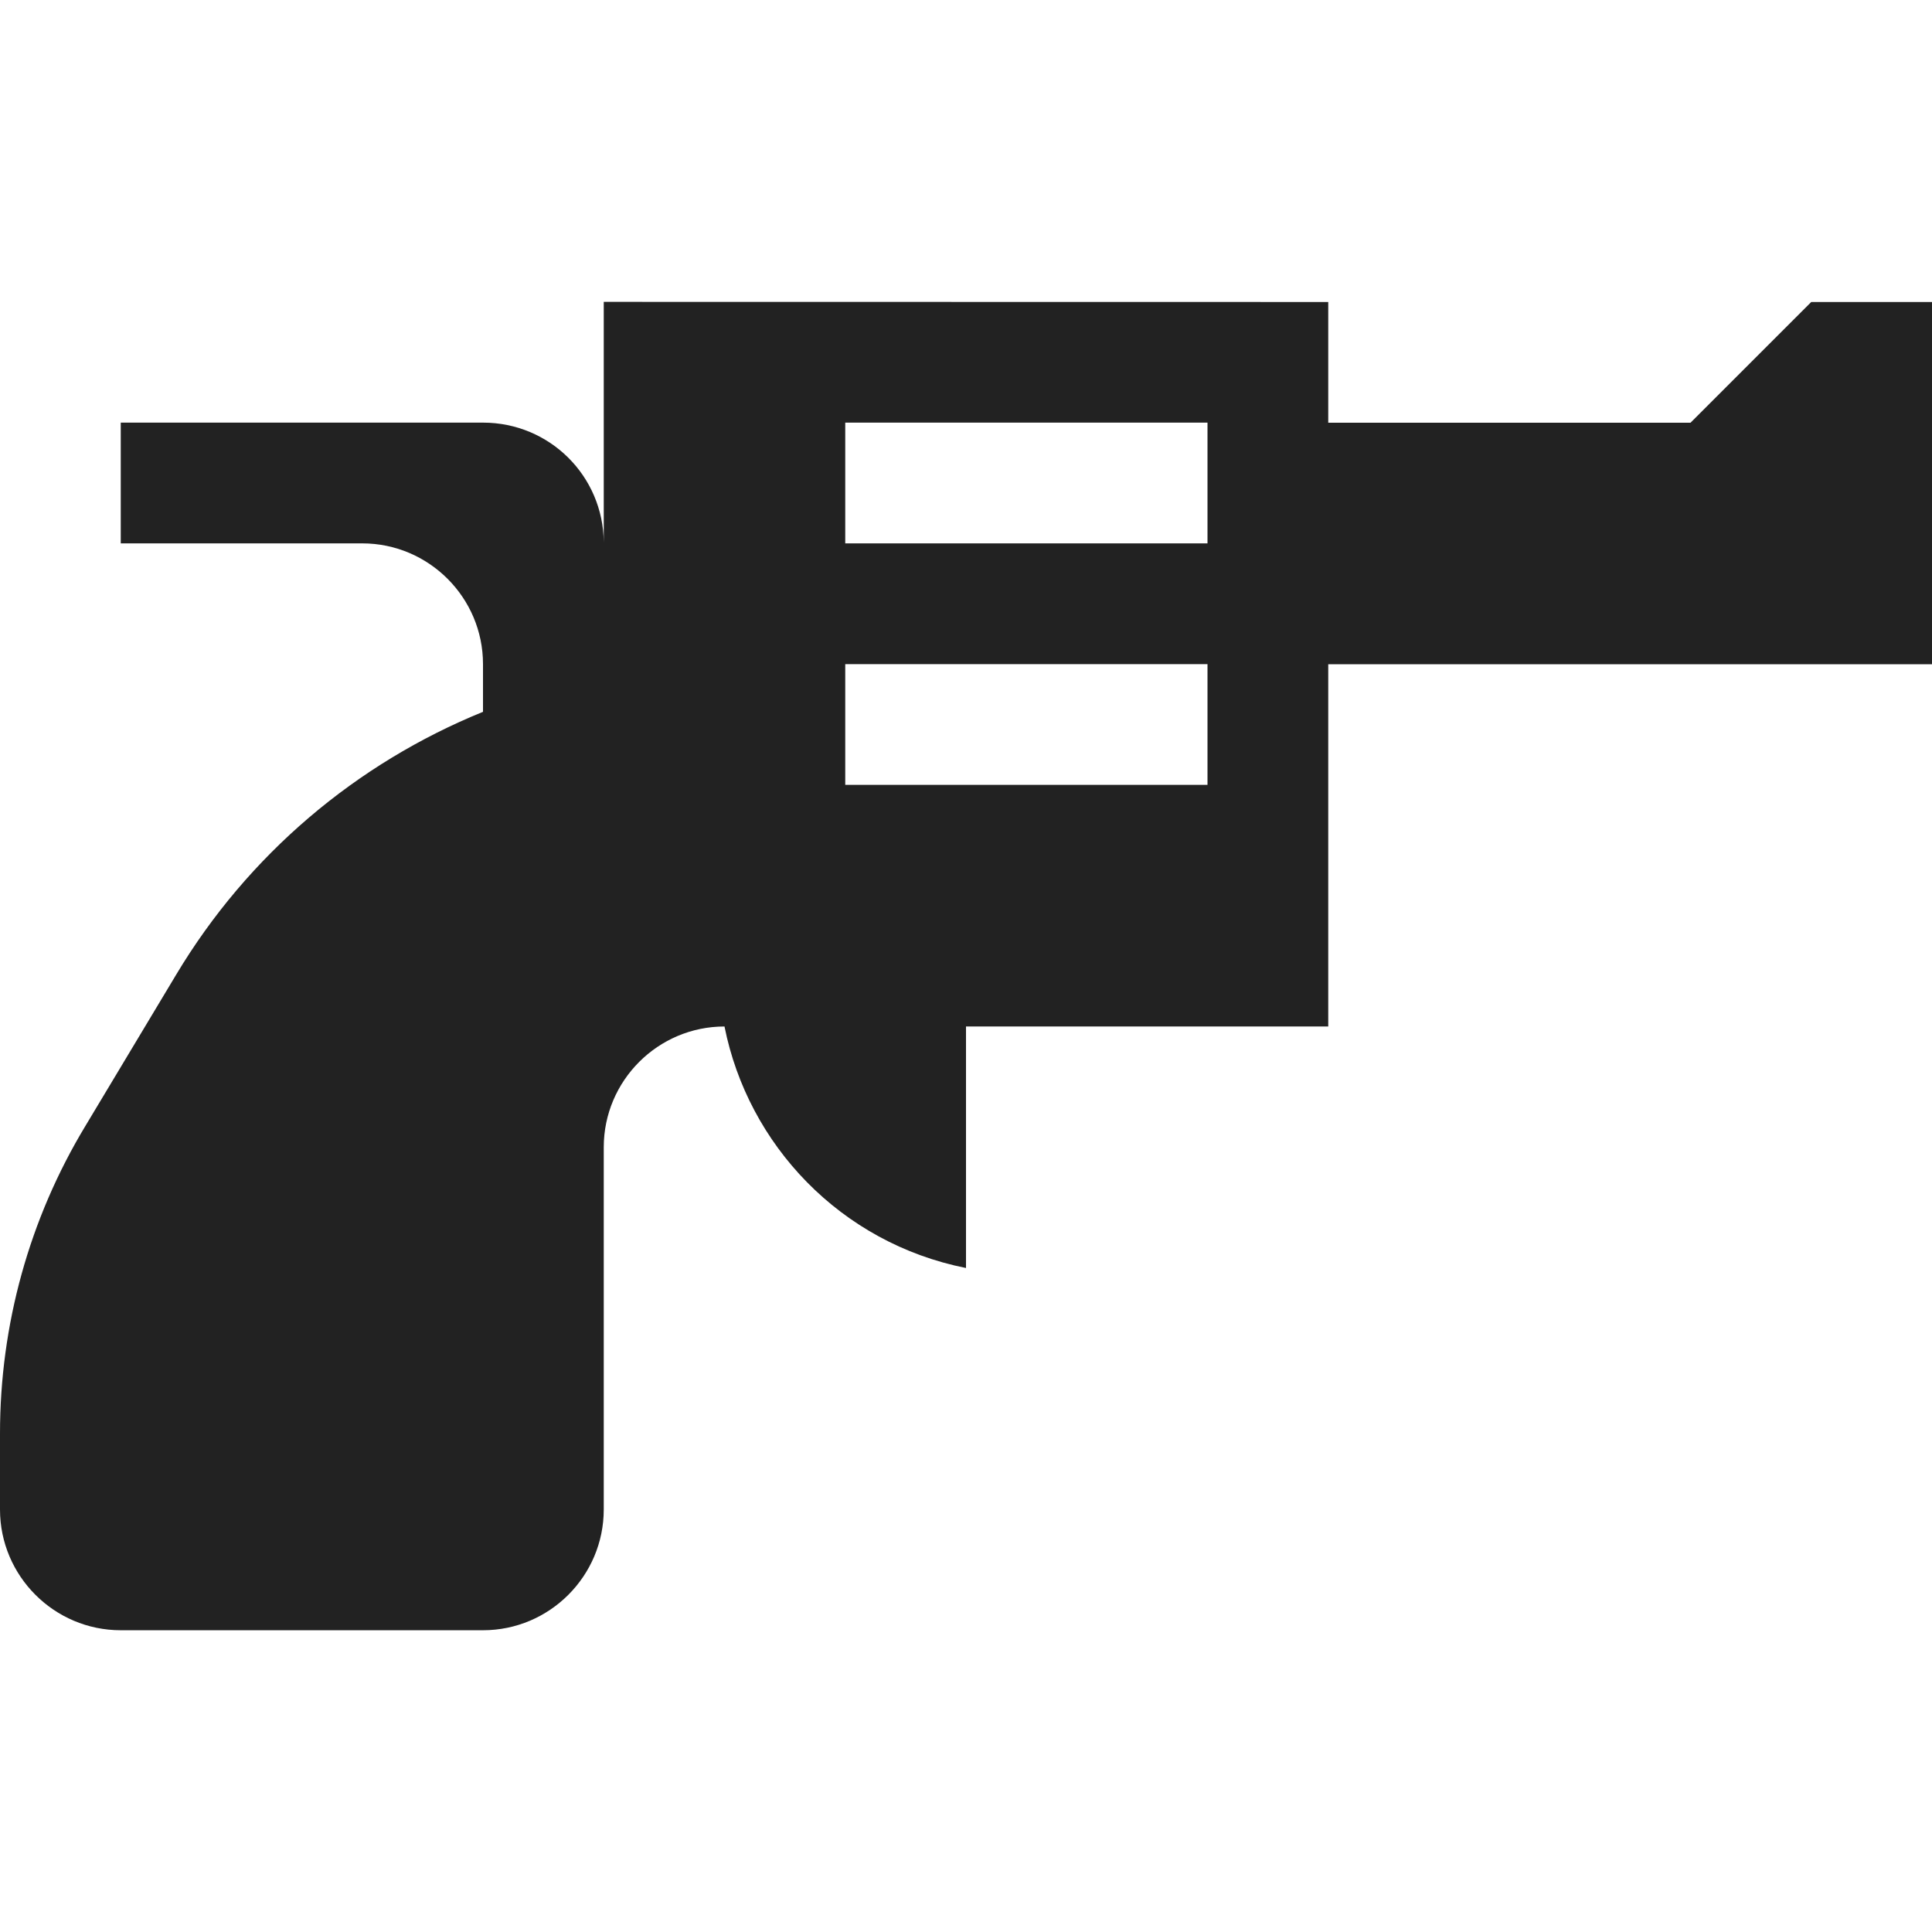
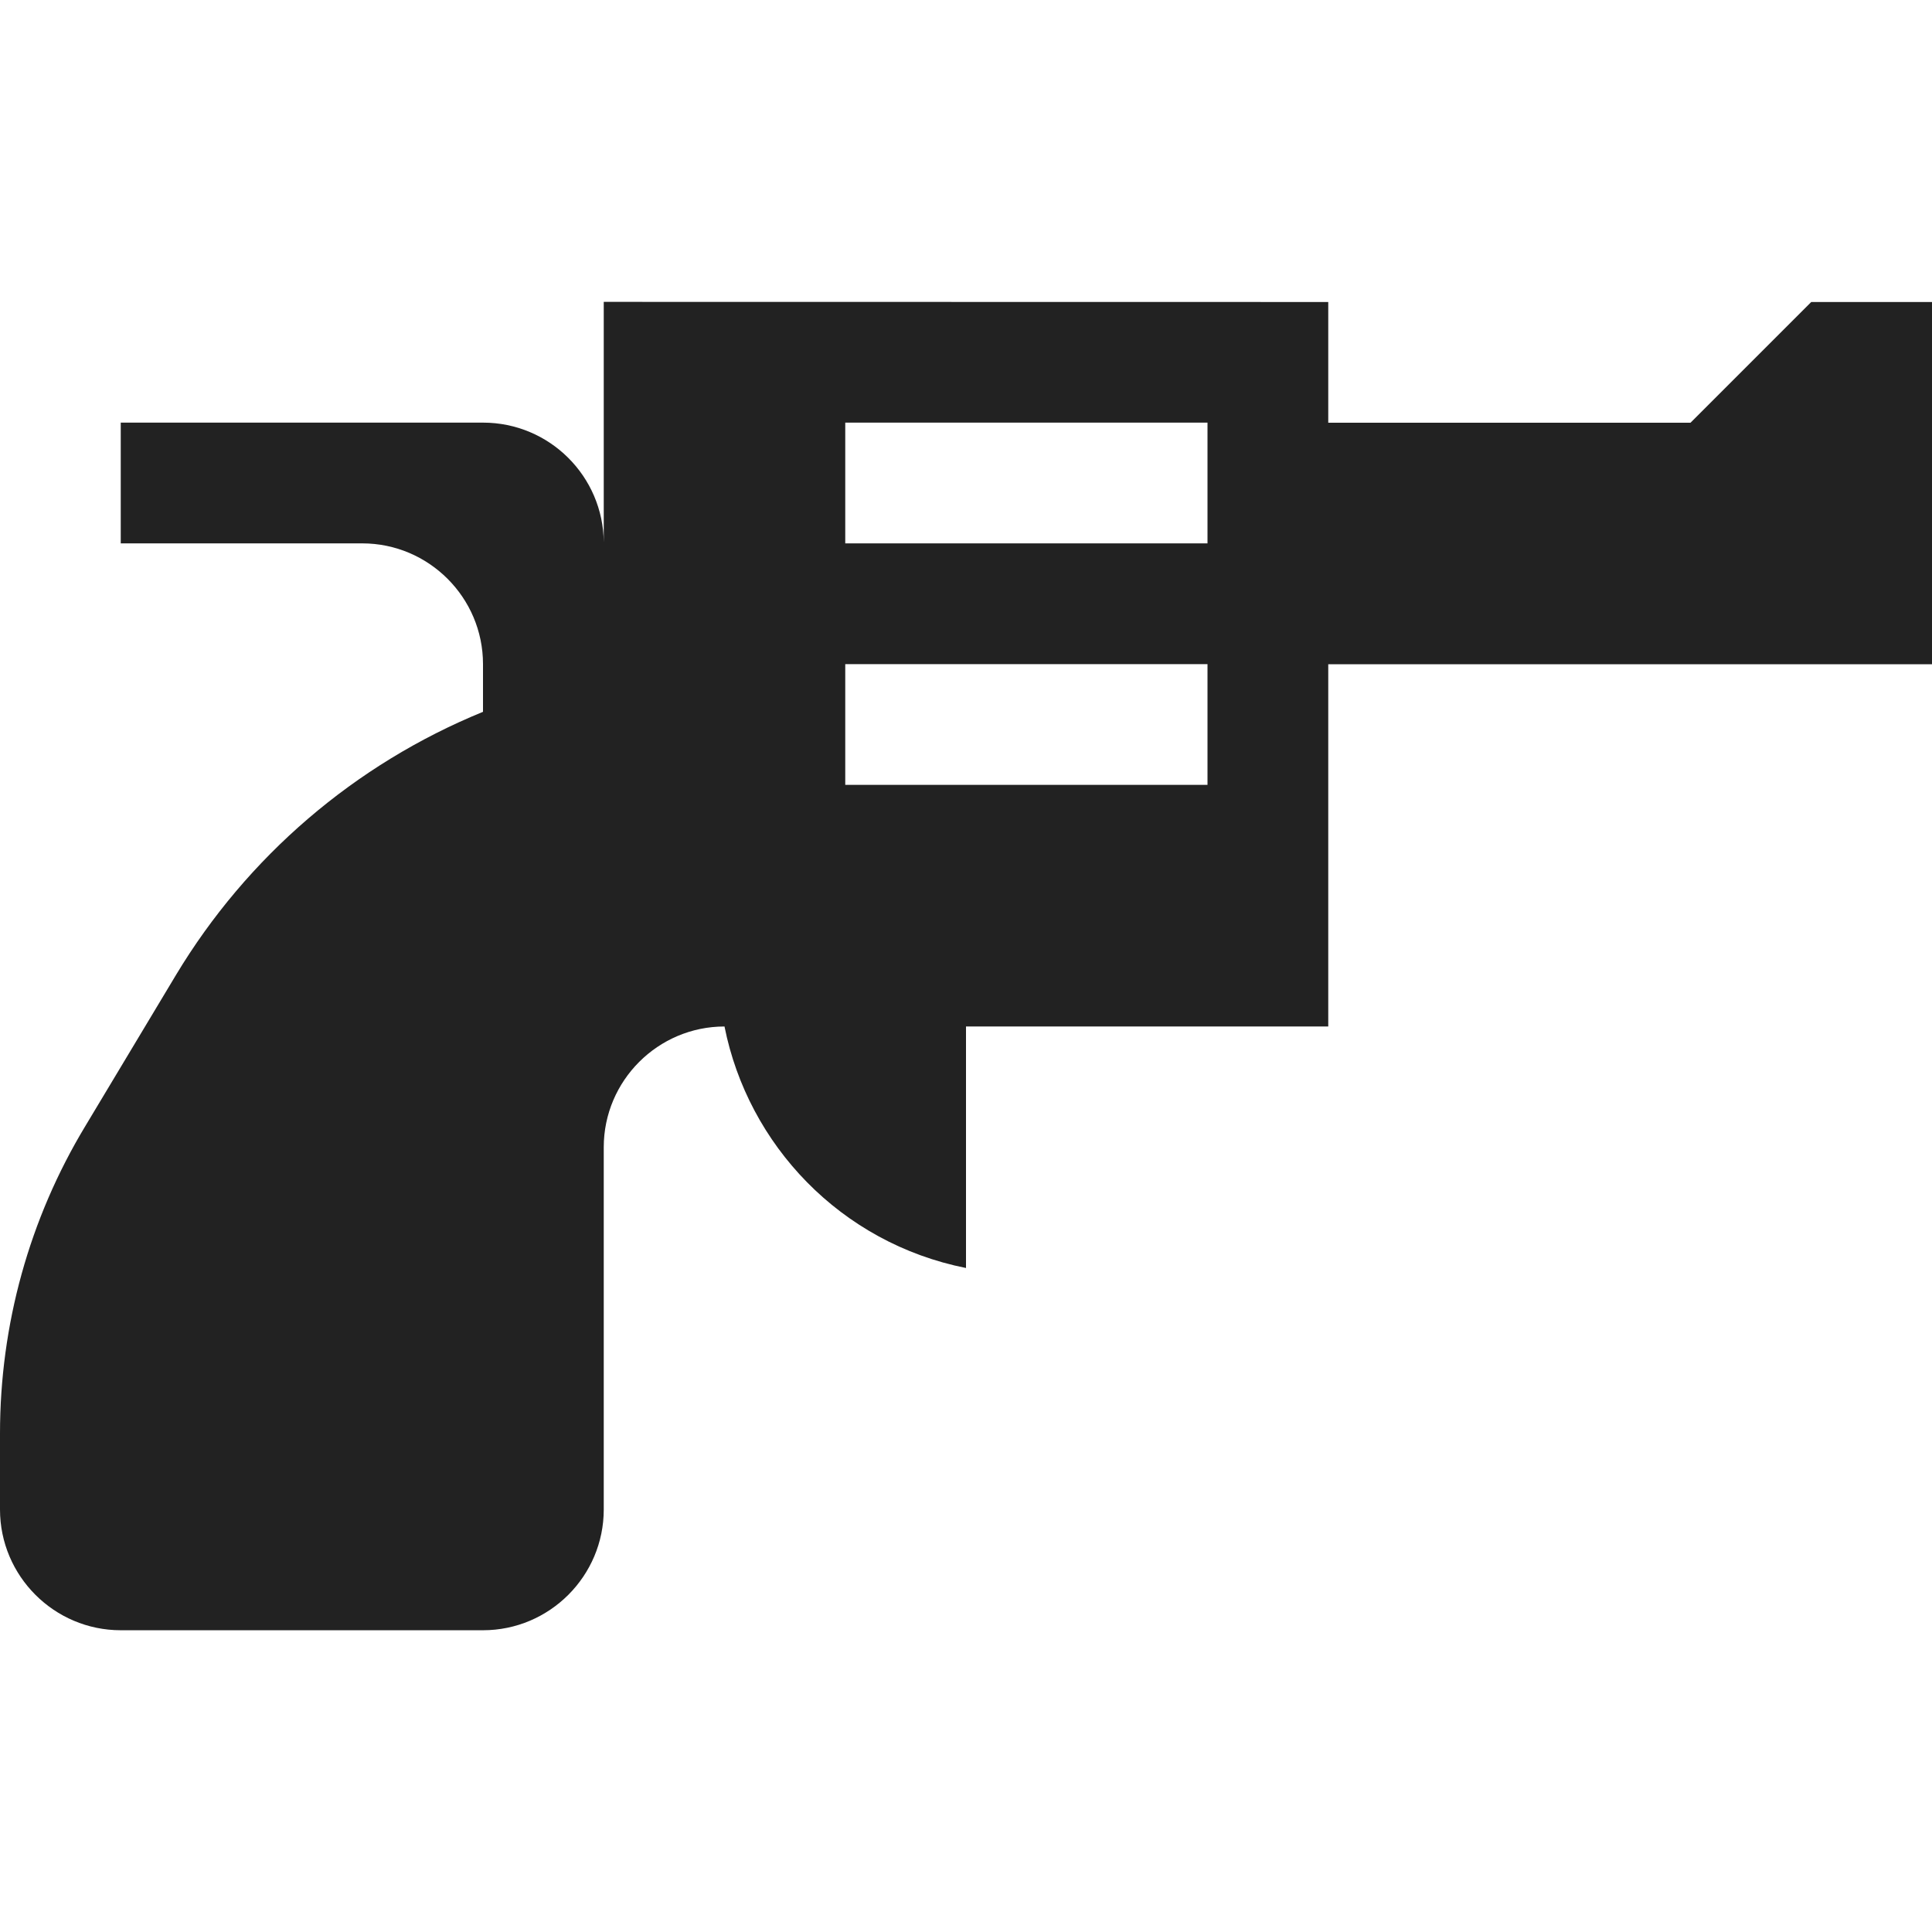
<svg xmlns="http://www.w3.org/2000/svg" height="16px" viewBox="0 0 16 16" width="16px">
-   <path d="m 5 2.5 v 1.992 c -0.004 -0.551 -0.449 -0.992 -1 -0.992 h -3 v 1 h 2 c 0.551 0 1 0.449 1 1 v 0.395 c -1.047 0.426 -1.945 1.18 -2.543 2.18 l -0.75 1.25 c -0.465 0.77 -0.707 1.648 -0.707 2.547 v 0.629 c 0 0.551 0.449 1 1 1 h 3 c 0.551 0 1 -0.449 1 -1 v -3 c 0 -0.551 0.449 -1 1 -1 c 0.195 0.98 0.961 1.793 2 2 v -2 h 3 v -3 h 5 v -3 h -1 l -1 1 h -3 v -1 z m 2 1 h 3 v 1 h -3 z m 0 2 h 3 v 1 h -3 z m 0 0" fill="#222222" />
+   <path d="m 5 2.5 v 1.992 c -0.004 -0.547 -0.449 -0.992 -1 -0.992 h -3 v 1 h 2 c 0.551 0 1 0.449 1 1 v 0.395 c -1.062 0.434 -1.953 1.199 -2.543 2.18 l -0.75 1.25 c -0.465 0.77 -0.707 1.648 -0.707 2.547 v 0.629 c 0 0.551 0.449 1 1 1 h 3 c 0.551 0 1 -0.449 1 -1 v -3 c 0 -0.551 0.449 -1 1 -1 c 0.195 0.98 0.961 1.793 2 2 v -2 h 3 v -3 h 5 v -3 h -1 l -1 1 h -3 v -1 z m 2 1 h 3 v 1 h -3 z m 0 2 h 3 v 1 h -3 z m 0 0" fill="#222222" />
</svg>
